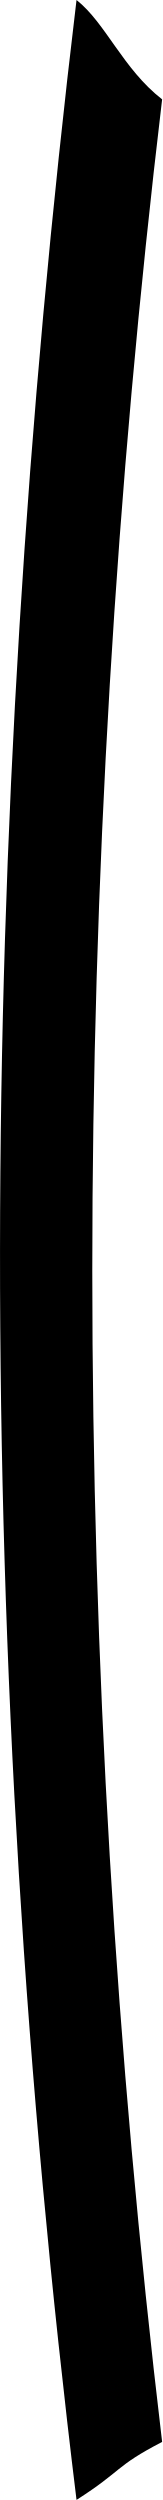
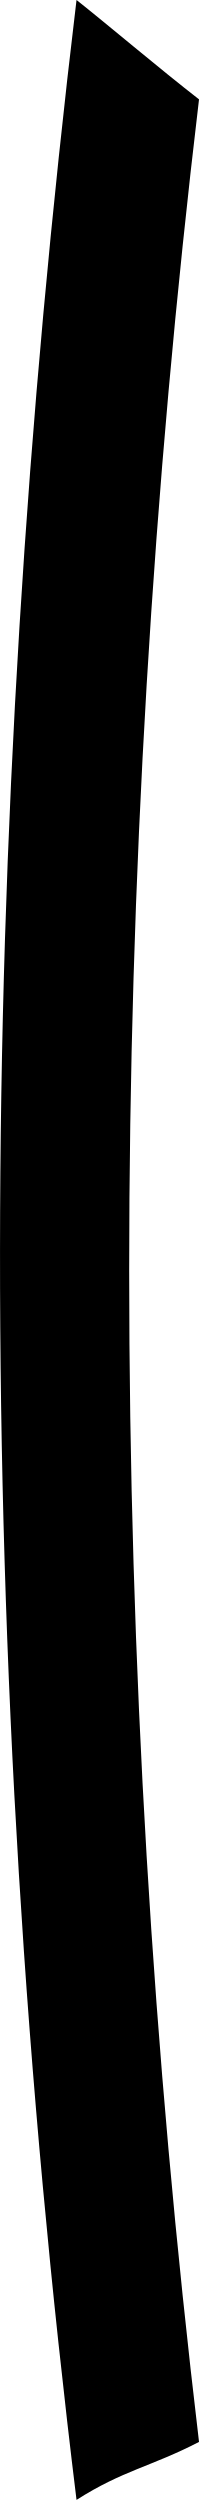
- <svg xmlns="http://www.w3.org/2000/svg" version="1.1" id="Layer_1" x="0px" y="0px" viewBox="0 0 16.61 256.13" style="enable-background:new 0 0 16.61 256.13;" xml:space="preserve">
+ <svg xmlns="http://www.w3.org/2000/svg" version="1.1" id="Layer_1" x="0px" y="0px" viewBox="0 0 20.39 256.13" style="enable-background:new 0 0 20.39 256.13;" xml:space="preserve">
  <g>
-     <path d="M16.61,250.18c-4.88,2.53-4.03,2.91-8.77,5.94C-2.72,170.11-2.5,86.06,7.84,0c2.99,2.36,4.74,7.04,8.77,10.18   C7.07,90.22,7.07,170.15,16.61,250.18z" />
+     <path d="M20.39,250.18c-4.88,2.53-7.81,2.91-12.55,5.94C-2.72,170.11-2.5,86.06,7.84,0c2.99,2.36,8.51,7.04,12.55,10.18   C10.85,90.22,10.85,170.15,20.39,250.18z" />
  </g>
</svg>
